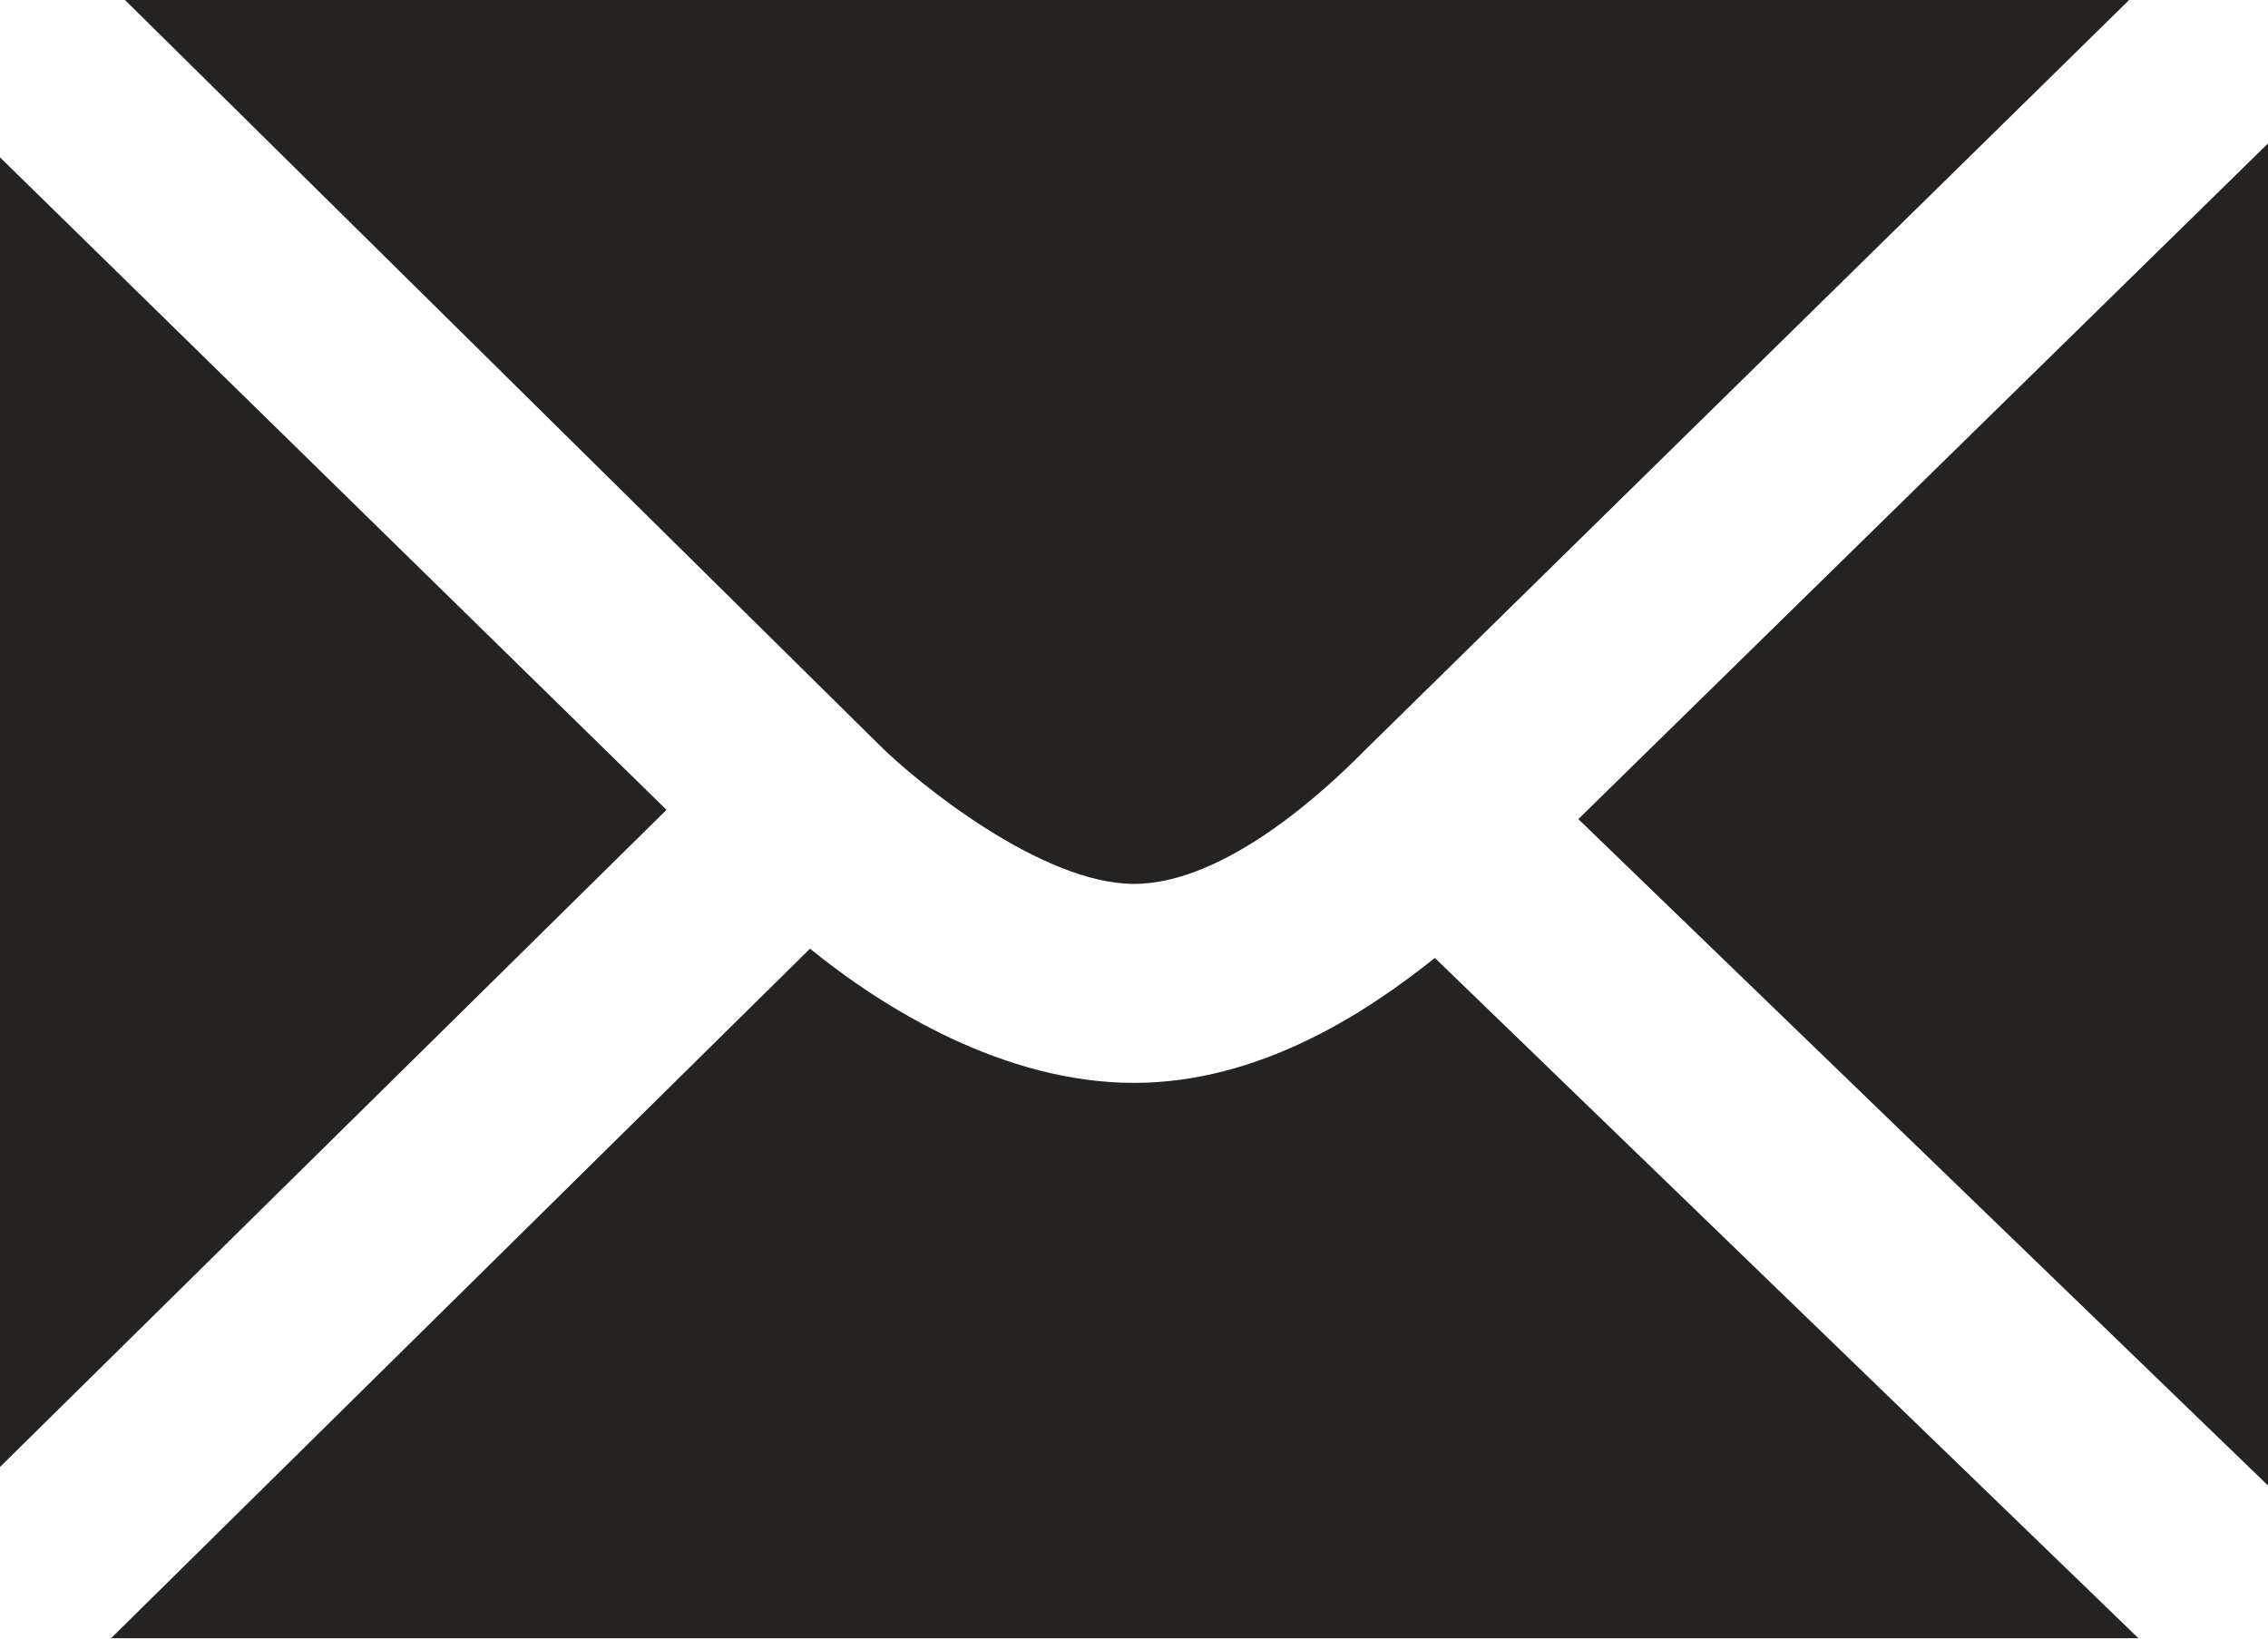
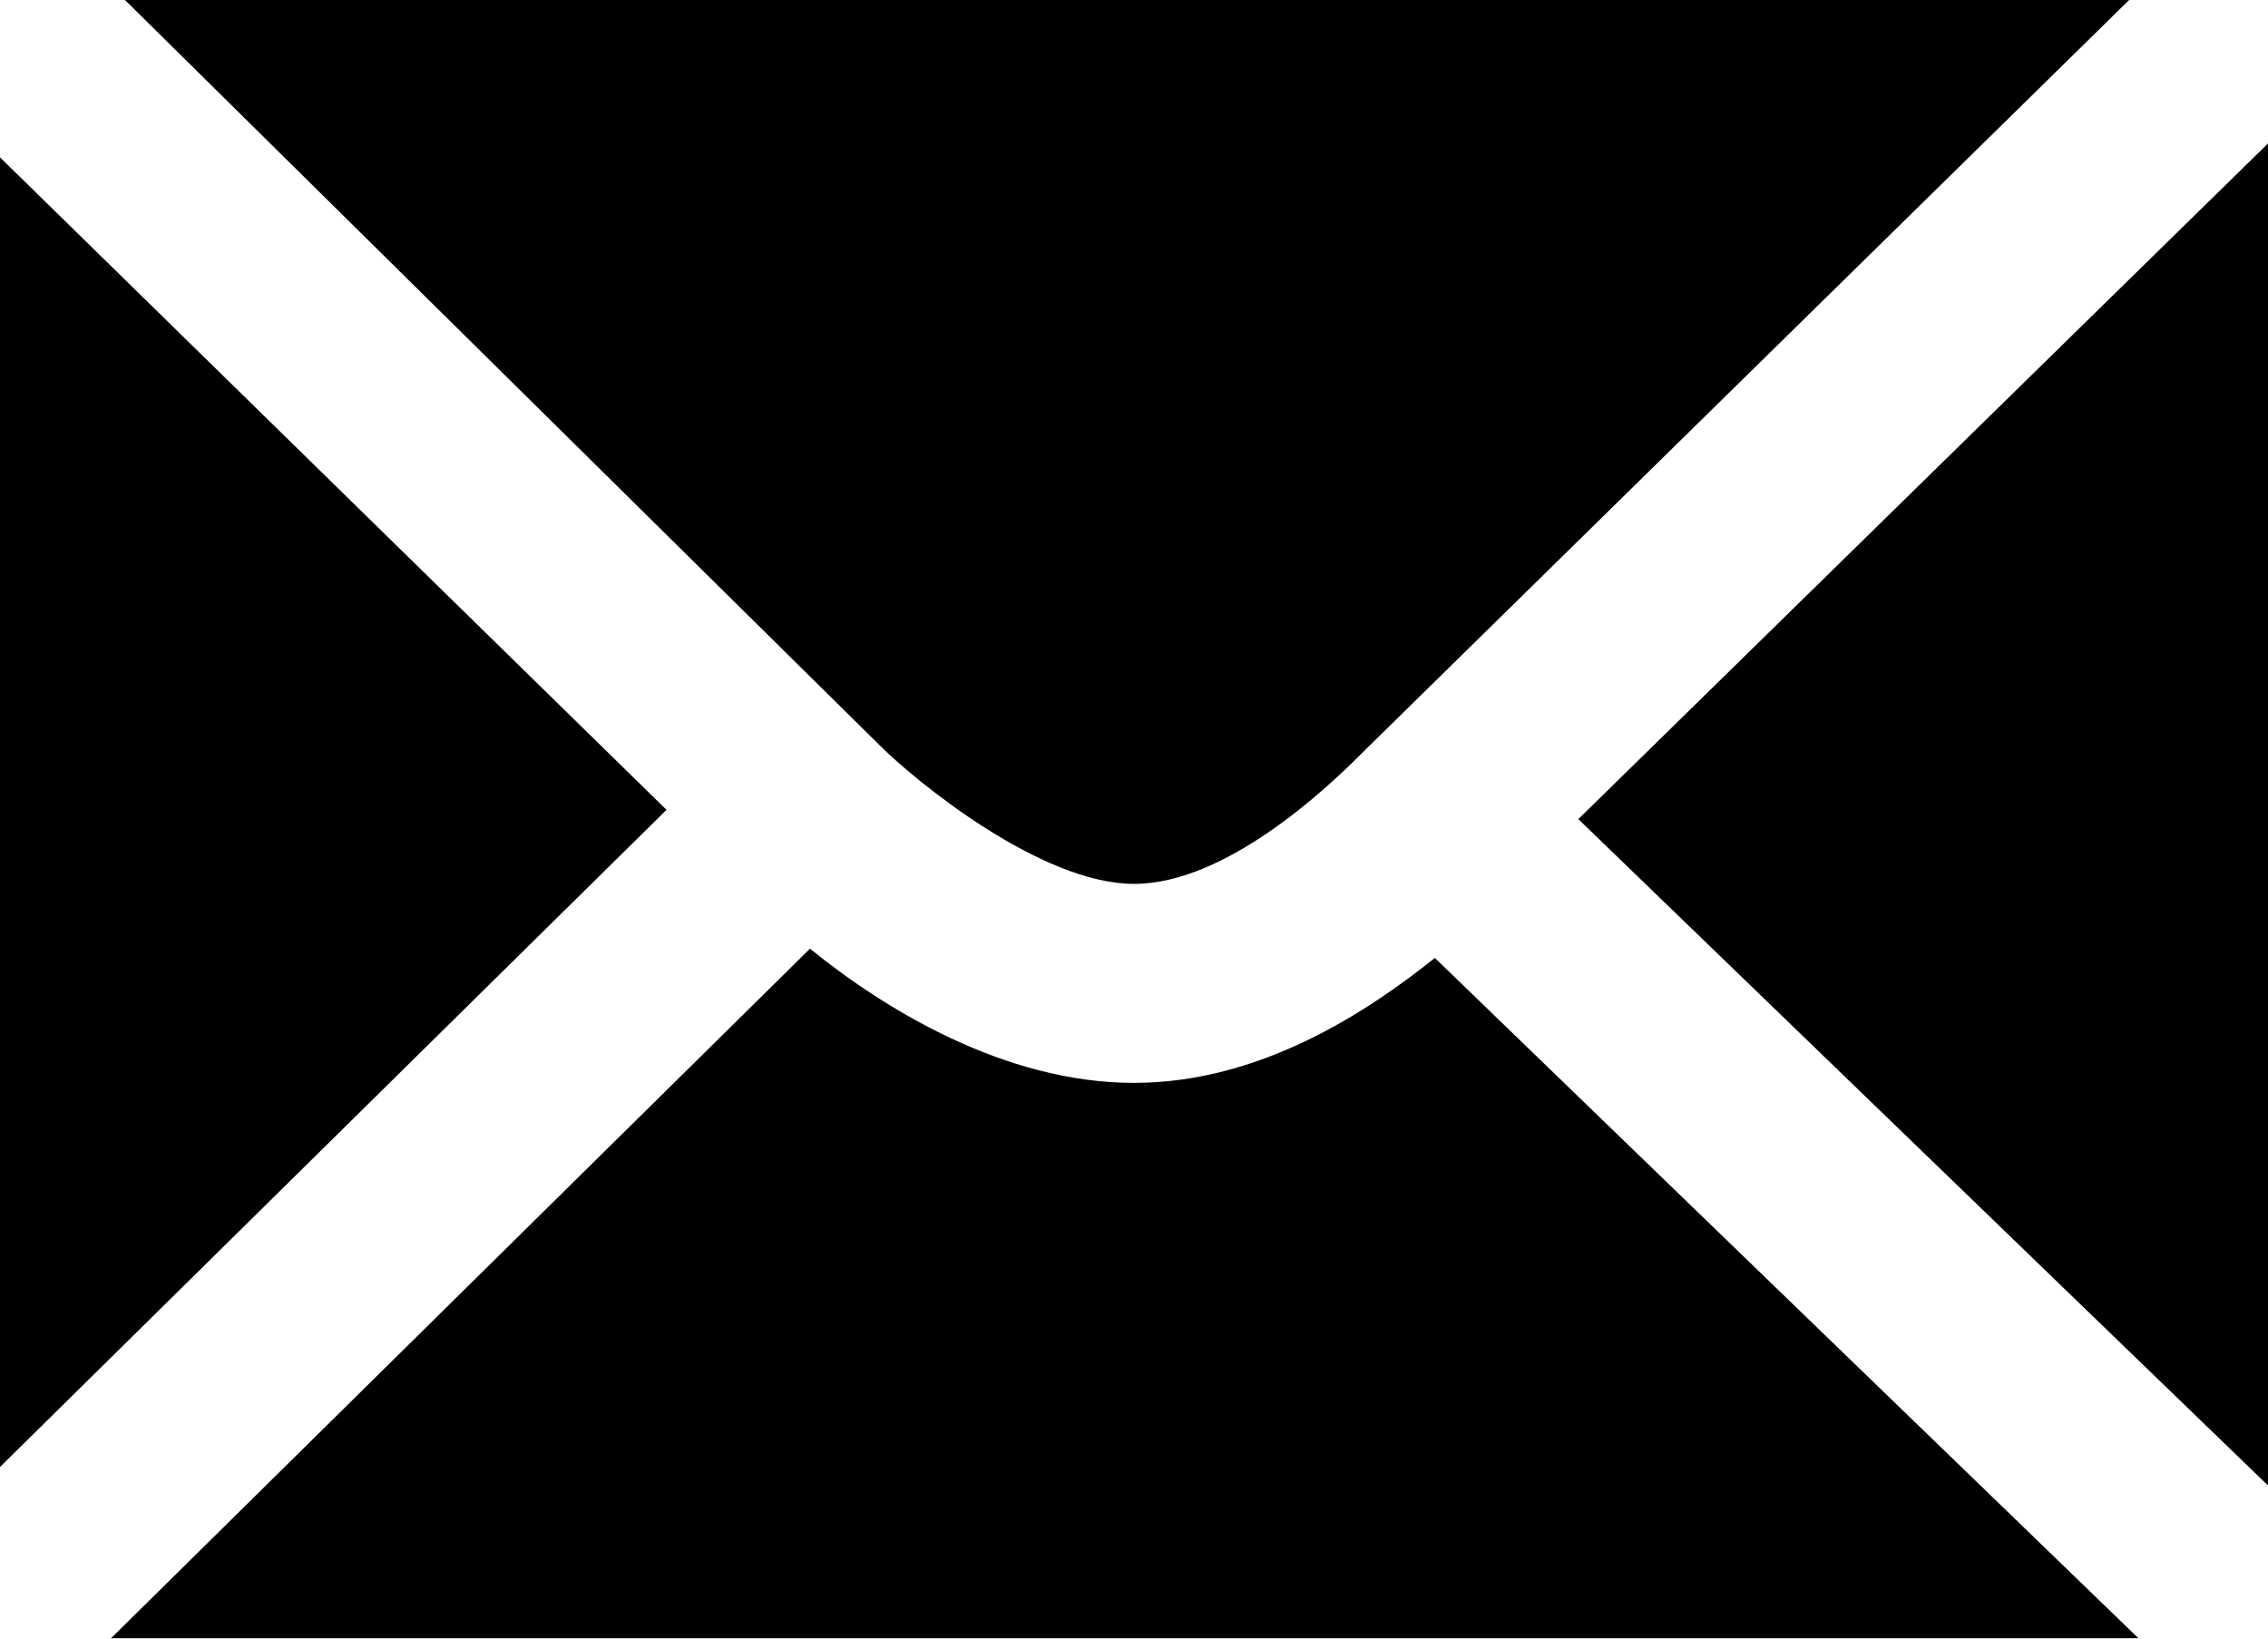
- <svg xmlns="http://www.w3.org/2000/svg" version="1.1" id="Layer_1" x="0px" y="0px" viewBox="0 0 49 35.4" style="enable-background:new 0 0 49 35.4;" xml:space="preserve">
-   <style type="text/css">
- 	.st0{fill:#242322;}
- </style>
-   <g>
-     <polygon class="st0" points="49,32.1 49,3.1 34.1,17.7  " />
-     <polygon class="st0" points="0,3.4 0,31.7 14.4,17.5  " />
-     <path class="st0" d="M24.5,19.1c2,0,4.2-2.1,4.9-2.8l0.1-0.1L46,0H2.7l16.3,16.1C19.8,16.9,22.5,19.1,24.5,19.1z" />
-     <path class="st0" d="M31,20.7c-1.5,1.2-3.8,2.7-6.5,2.7c-2.8,0-5.4-1.6-7-2.9L2.4,35.4h43.8L31,20.7z" />
-   </g>
+ <svg xmlns="http://www.w3.org/2000/svg" version="1.1" id="Layer_1" x="0" y="0" viewBox="0 0 49 35.4" xml:space="preserve">
+   <path fill="currentColor" d="M49 32.1v-29L34.1 17.7zM0 3.4v28.3l14.4-14.2zM24.5 19.1c2 0 4.2-2.1 4.9-2.8l.1-.1L46 0H2.7L19 16.1c.8.8 3.5 3 5.5 3zM31 20.7c-1.5 1.2-3.8 2.7-6.5 2.7-2.8 0-5.4-1.6-7-2.9L2.4 35.4h43.8L31 20.7z" />
</svg>
